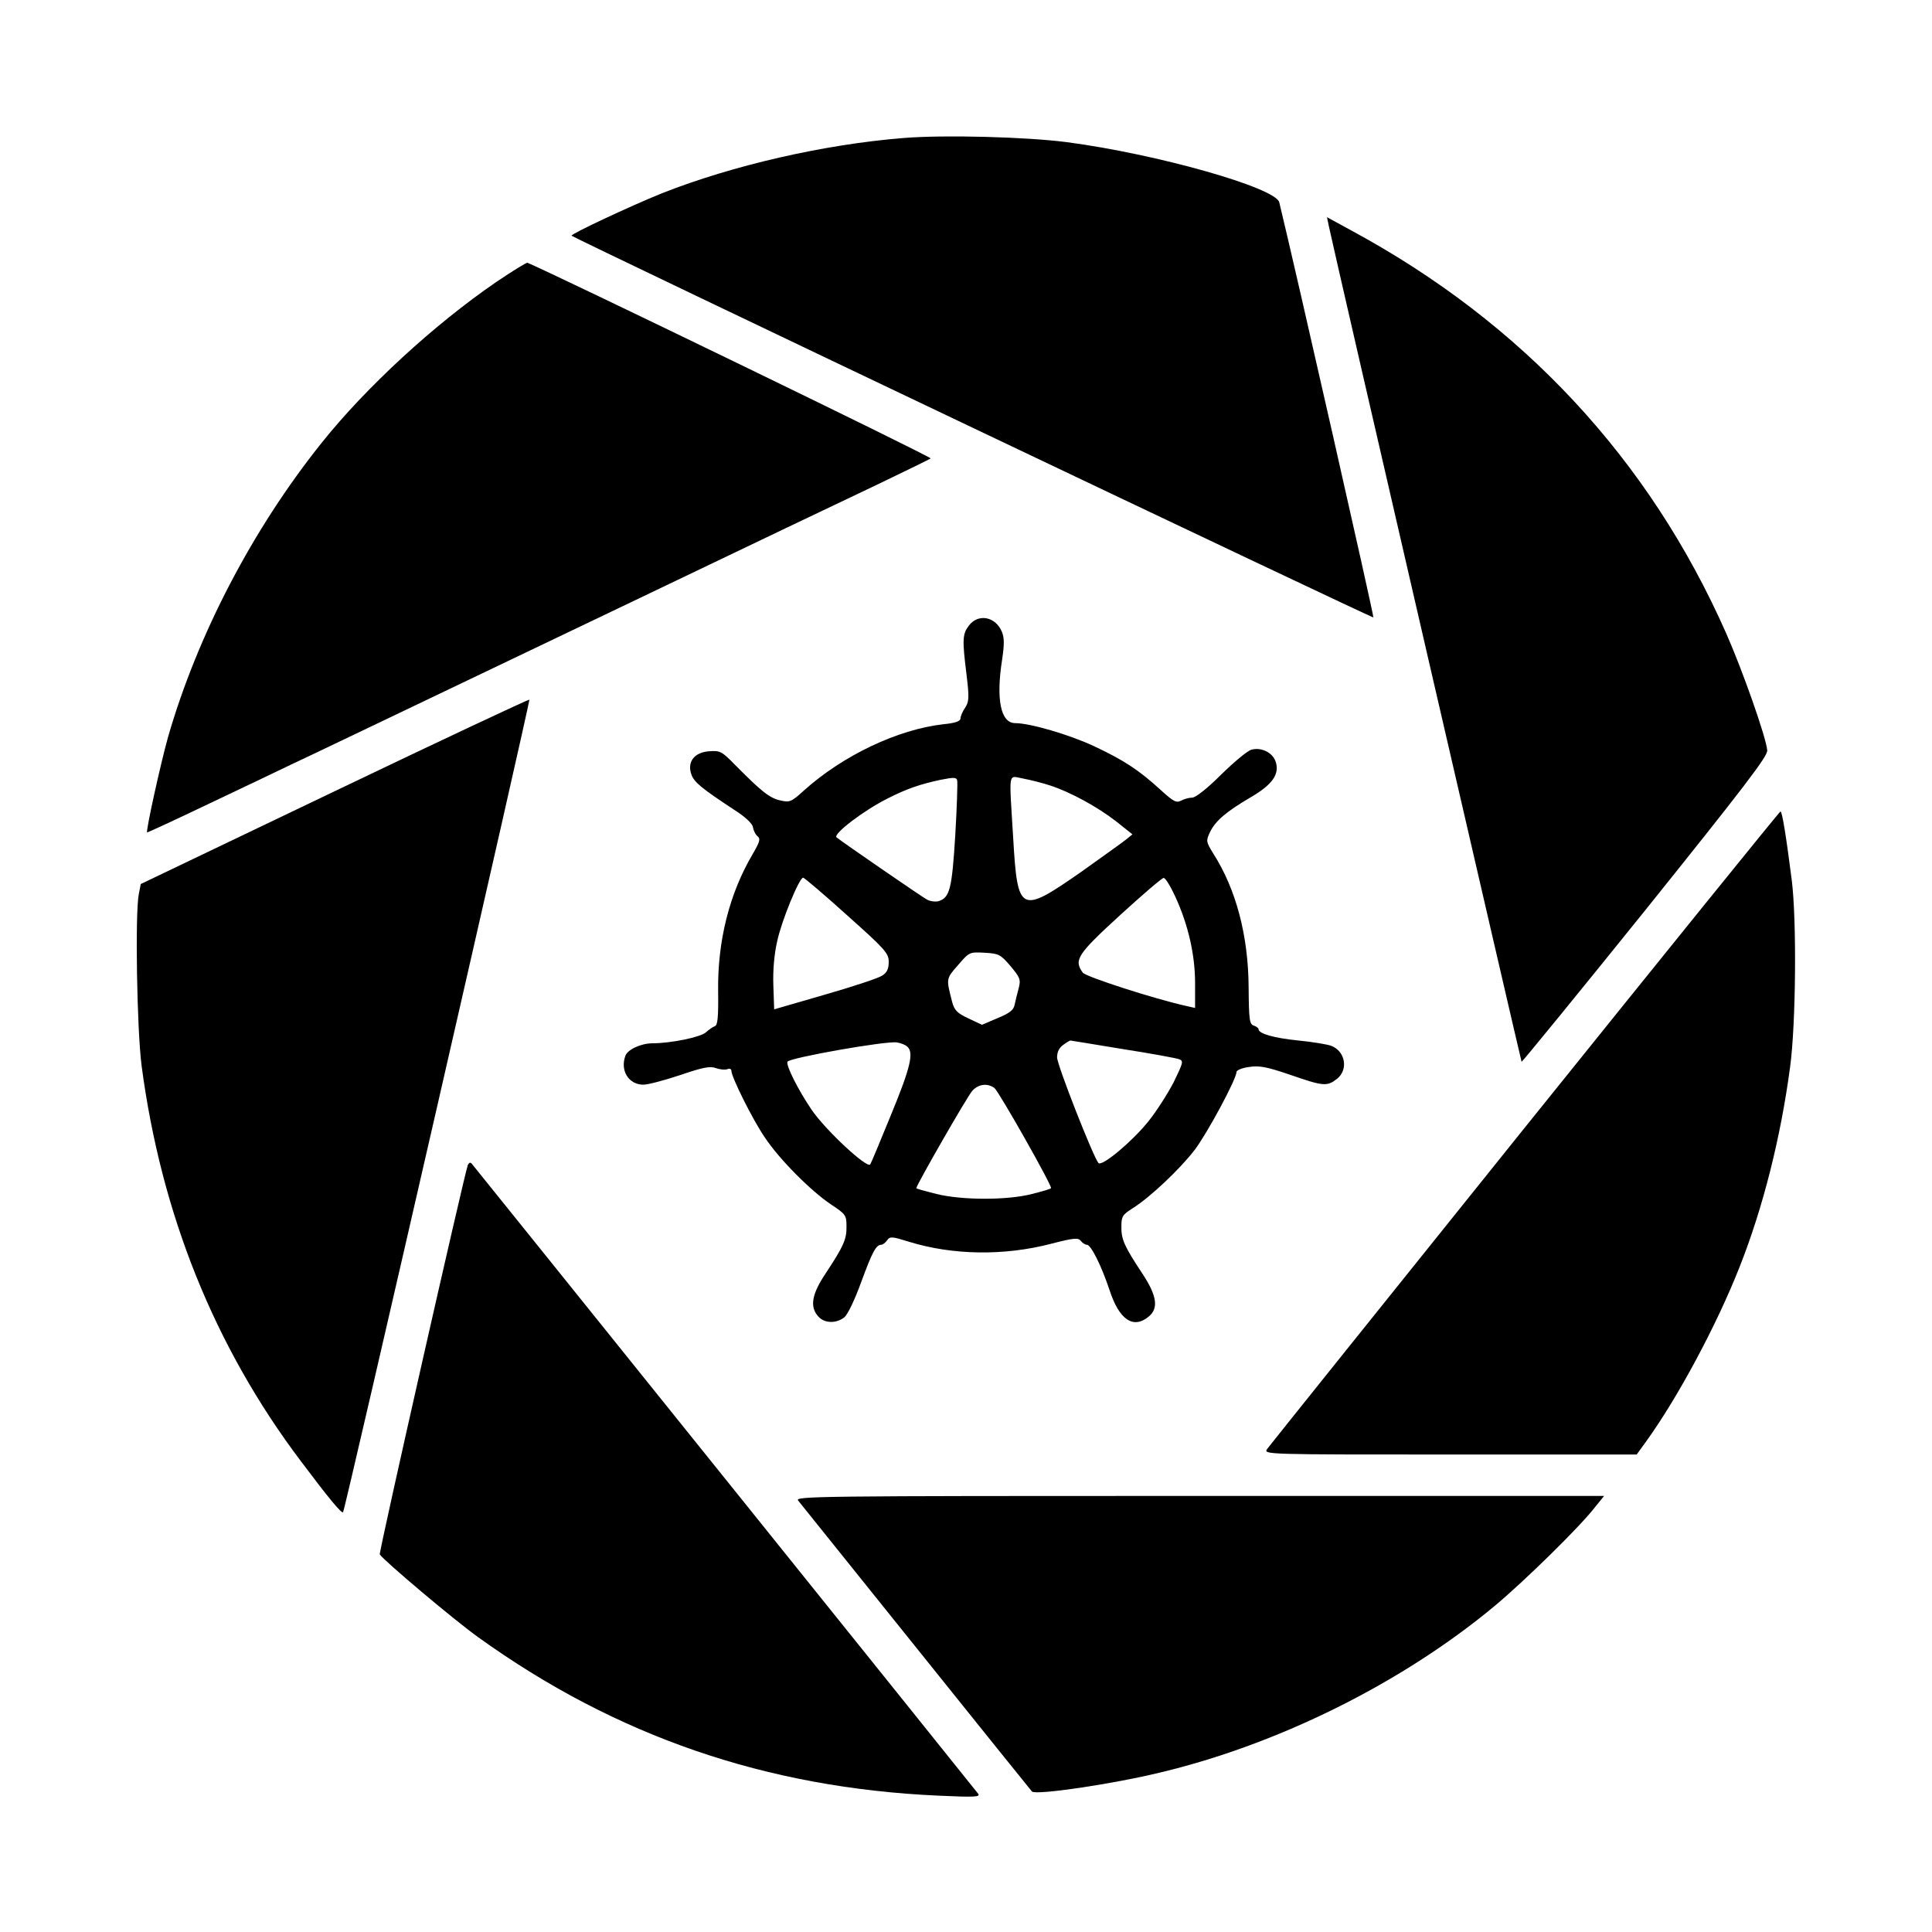
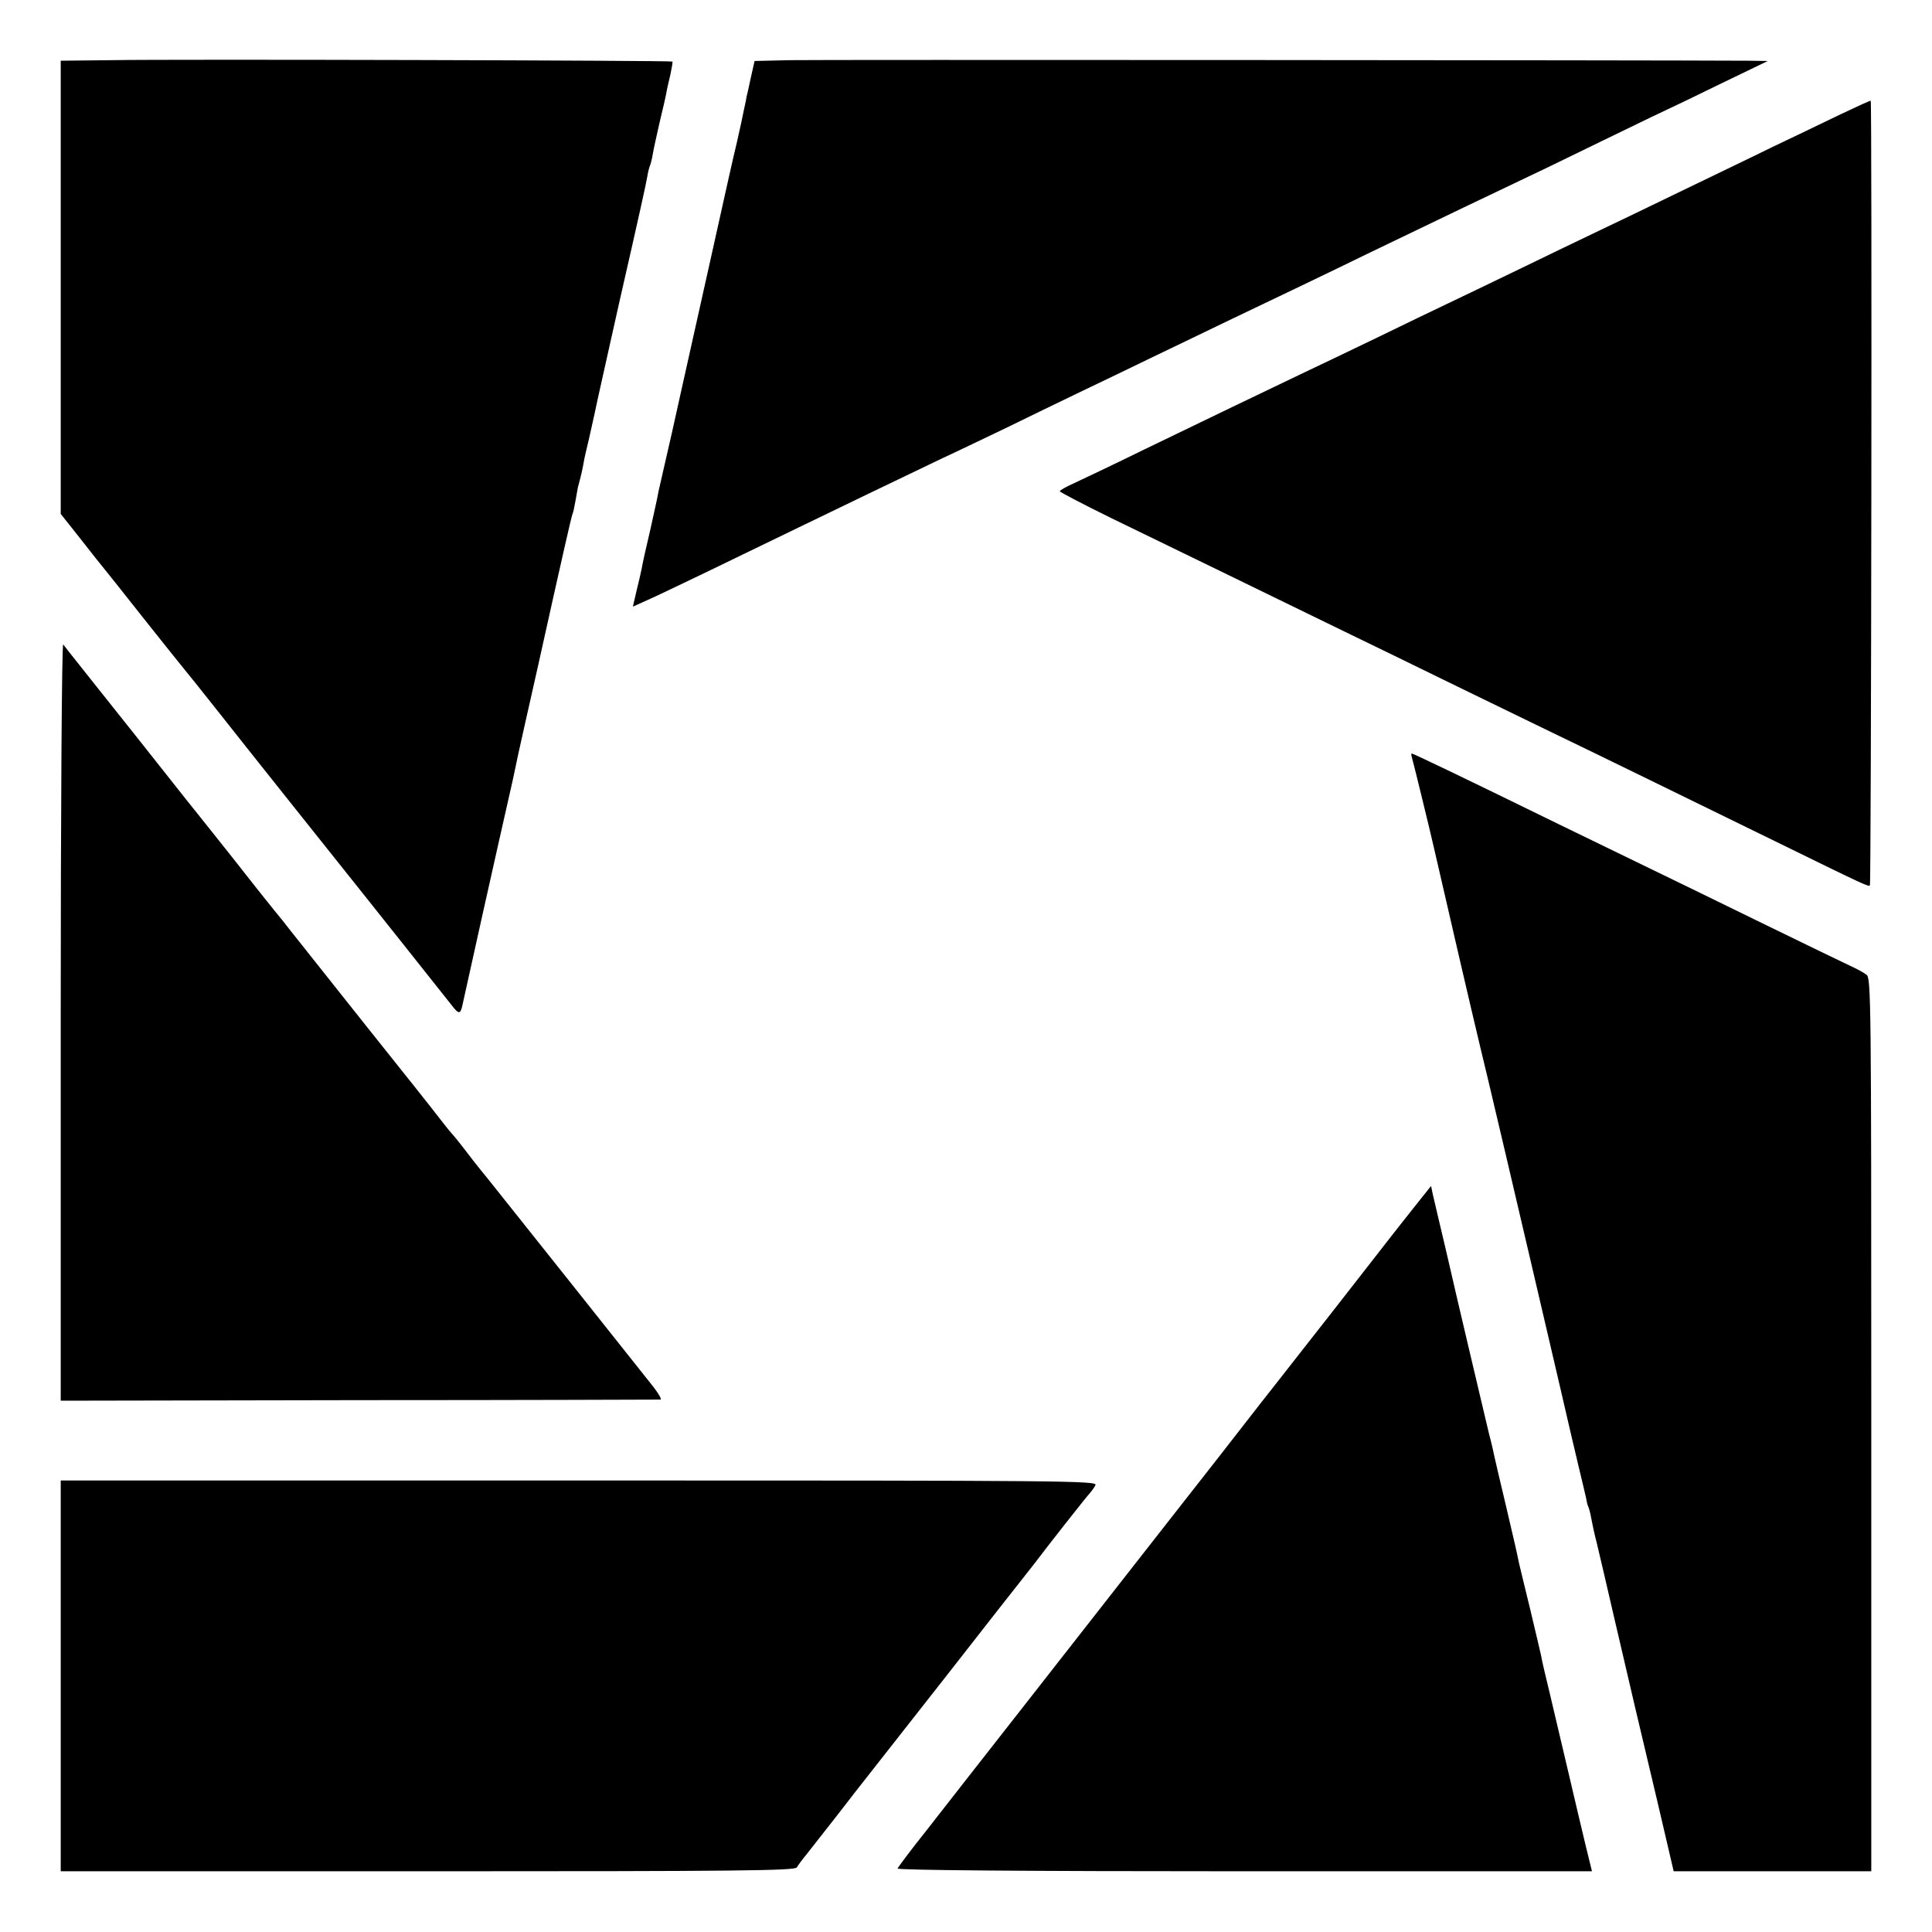
<svg xmlns="http://www.w3.org/2000/svg" version="1.0" width="700pt" height="700pt" viewBox="0 0 700 700" preserveAspectRatio="xMidYMid meet">
  <g transform="translate(0,700) scale(0.1,-0.1)" fill="#000000" stroke="none">
-     <path d="M3274 6500 c-288 -23 -619 -99 -875 -200 -114 -46 -334 -149 -328 -154 12 -11 2902 -1387 2905 -1383 3 3 -283 1266 -341 1504 -13 53 -443 175 -770 218 -148 19 -443 27 -591 15z" />
-     <path d="M4815 6179 c27 -127 696 -3023 698 -3026 2 -1 204 246 448 549 357 445 444 558 442 579 -3 45 -90 292 -149 425 -279 631 -738 1124 -1358 1459 l-88 48 7 -34z" />
-     <path d="M1799 5979 c-226 -155 -472 -381 -634 -584 -249 -311 -449 -694 -556 -1065 -27 -96 -81 -341 -76 -346 1 -1 101 45 222 103 121 57 256 122 300 143 90 42 260 124 1250 597 380 182 773 370 875 418 102 49 188 91 192 94 6 5 -1388 680 -1461 709 -4 1 -54 -30 -112 -69z" />
-     <path d="M3511 4734 c-24 -31 -25 -51 -9 -179 10 -83 9 -97 -5 -119 -10 -14 -17 -32 -17 -39 0 -10 -19 -17 -62 -21 -166 -19 -363 -113 -504 -239 -47 -43 -53 -45 -87 -37 -38 8 -68 32 -164 129 -48 49 -54 52 -94 49 -54 -4 -80 -39 -64 -84 10 -28 35 -49 155 -128 41 -26 66 -50 68 -63 2 -12 9 -27 17 -33 11 -9 8 -20 -17 -63 -86 -145 -129 -319 -126 -501 1 -94 -2 -121 -12 -124 -8 -3 -22 -13 -32 -22 -19 -18 -128 -40 -193 -40 -42 0 -90 -22 -99 -45 -20 -54 12 -105 65 -105 17 0 77 16 134 35 82 28 108 33 129 25 14 -5 33 -7 41 -4 8 4 15 1 15 -6 0 -22 77 -177 121 -241 53 -80 167 -194 240 -243 53 -35 56 -39 56 -79 1 -47 -11 -73 -75 -170 -51 -76 -59 -122 -27 -157 22 -25 65 -26 94 -3 13 11 38 64 61 127 40 109 54 136 73 136 5 0 15 7 21 16 11 15 18 14 79 -5 159 -49 345 -52 517 -7 81 21 97 22 106 10 6 -8 16 -14 22 -14 15 0 53 -77 82 -164 35 -108 86 -142 141 -97 38 30 31 77 -23 158 -64 97 -76 123 -75 169 0 37 4 43 42 67 62 39 169 140 223 210 45 59 152 257 152 283 0 6 20 15 45 18 37 6 64 1 149 -28 121 -42 134 -43 170 -15 42 33 31 100 -21 120 -14 5 -67 14 -118 19 -90 9 -145 25 -145 41 0 4 -8 10 -17 13 -16 5 -18 21 -19 138 -1 187 -45 356 -129 487 -25 41 -26 44 -11 76 20 41 57 73 147 126 81 47 107 86 90 132 -12 31 -51 50 -86 41 -14 -3 -63 -44 -110 -90 -51 -51 -93 -84 -106 -84 -11 0 -29 -5 -40 -11 -17 -9 -28 -3 -76 41 -77 70 -130 105 -236 155 -91 43 -235 85 -289 85 -52 0 -70 85 -47 231 8 54 8 78 -1 100 -23 55 -85 67 -119 23z m-50 -762 c-12 -194 -20 -224 -60 -237 -11 -3 -31 -1 -43 6 -17 9 -302 205 -327 225 -14 12 99 98 185 141 69 35 118 52 194 68 46 9 56 9 58 -3 2 -8 -1 -98 -7 -200z m344 182 c74 -24 172 -78 239 -130 l59 -47 -22 -18 c-12 -10 -87 -63 -165 -119 -220 -153 -229 -149 -245 123 -15 251 -20 226 37 216 26 -5 70 -16 97 -25z m-736 -470 c139 -124 151 -138 151 -169 0 -25 -6 -39 -24 -50 -13 -9 -107 -40 -208 -69 l-183 -53 -3 86 c-2 54 3 114 14 161 16 75 80 230 94 230 4 0 76 -61 159 -136z m1189 68 c47 -102 72 -211 72 -314 l0 -90 -31 7 c-114 25 -365 106 -376 121 -33 46 -20 66 135 208 81 74 152 135 158 135 6 1 25 -30 42 -67z m-597 -252 c35 -42 38 -49 30 -80 -5 -19 -12 -46 -15 -61 -4 -19 -18 -30 -62 -48 l-56 -24 -49 23 c-41 19 -51 30 -59 59 -22 86 -23 84 21 134 41 48 42 48 97 45 51 -3 57 -6 93 -48z m-374 -292 c25 -21 12 -76 -59 -248 -39 -96 -73 -177 -75 -179 -11 -16 -162 124 -213 199 -48 71 -92 158 -87 173 4 14 361 77 397 70 14 -2 31 -9 37 -15z m781 -9 c103 -16 195 -33 205 -37 16 -6 13 -14 -21 -84 -22 -42 -63 -106 -92 -142 -60 -74 -167 -163 -180 -150 -18 20 -150 355 -150 383 0 20 8 35 22 45 12 9 24 16 26 16 2 0 87 -14 190 -31z m-465 -141 c17 -14 211 -357 205 -363 -2 -3 -33 -12 -69 -21 -88 -23 -253 -23 -346 0 -40 10 -73 19 -73 21 0 11 186 335 203 353 23 25 55 28 80 10z" />
-     <path d="M1212 4133 l-702 -336 -7 -36 c-14 -69 -7 -490 10 -622 71 -538 264 -1018 577 -1433 102 -136 148 -191 153 -185 7 7 679 2940 675 2944 -2 2 -320 -147 -706 -332z" />
-     <path d="M5525 2915 c-506 -630 -926 -1154 -934 -1165 -13 -20 -10 -20 663 -20 l676 0 34 47 c115 159 256 422 339 633 85 215 149 469 183 725 21 156 24 531 6 675 -21 165 -35 250 -41 250 -3 0 -420 -516 -926 -1145z" />
-     <path d="M1695 2779 c-14 -40 -323 -1404 -319 -1411 14 -22 271 -239 358 -301 497 -357 1041 -545 1666 -573 132 -6 153 -5 144 7 -19 25 -1827 2274 -1835 2283 -5 6 -10 3 -14 -5z" />
-     <path d="M2892 1563 c8 -10 201 -250 428 -533 227 -283 416 -518 419 -521 13 -14 287 26 461 68 431 102 881 326 1215 604 107 89 309 287 363 357 l34 42 -1468 0 c-1396 0 -1466 -1 -1452 -17z" />
+     <path d="M403 6782 l-183 -2 0 -821 0 -821 73 -92 c39 -50 77 -98 84 -106 7 -8 71 -89 143 -180 72 -91 139 -174 148 -185 9 -11 60 -74 112 -140 80 -102 500 -629 537 -675 14 -17 286 -360 321 -404 24 -31 30 -31 37 0 3 16 128 577 182 814 8 36 16 76 19 90 3 14 36 162 74 330 37 168 80 359 95 425 15 66 28 122 30 125 2 3 6 23 10 45 4 22 8 45 9 50 12 44 16 63 20 85 2 14 11 54 20 90 8 36 17 76 20 90 4 22 50 226 91 410 73 320 95 420 100 449 3 19 8 37 10 41 2 4 7 22 10 41 3 19 15 71 25 116 11 46 22 93 24 105 2 13 9 43 15 68 5 24 9 46 7 47 -4 4 -1808 9 -2033 5z" />
+     <path d="M2859 6782 l-125 -3 -14 -62 c-7 -34 -14 -64 -15 -67 0 -3 -4 -23 -9 -45 -4 -22 -16 -76 -26 -120 -11 -44 -51 -224 -90 -400 -39 -176 -87 -390 -106 -475 -19 -85 -37 -166 -40 -180 -3 -13 -14 -60 -24 -105 -10 -45 -21 -92 -24 -105 -2 -14 -16 -77 -30 -140 -15 -63 -29 -126 -31 -140 -3 -14 -11 -51 -19 -82 l-13 -56 51 23 c28 12 123 58 211 100 268 130 432 209 610 295 94 45 206 99 250 120 44 20 145 69 225 107 80 39 201 98 270 131 69 33 190 91 270 130 80 38 201 97 270 130 170 81 358 171 520 250 276 133 447 215 515 247 39 18 182 87 319 154 137 67 250 121 251 121 1 0 80 38 176 85 l174 84 -70 1 c-328 2 -3379 4 -3476 2z" />
+     <path d="M6669 6586 c-58 -28 -170 -82 -250 -120 -79 -39 -232 -112 -339 -164 -107 -52 -240 -116 -295 -142 -55 -26 -181 -87 -280 -135 -99 -48 -216 -104 -260 -125 -44 -21 -159 -76 -255 -123 -96 -46 -222 -107 -280 -134 -147 -70 -331 -159 -565 -272 -110 -54 -224 -108 -252 -121 -29 -13 -53 -26 -53 -30 0 -3 84 -47 188 -98 236 -115 614 -298 847 -412 99 -48 270 -131 380 -185 110 -54 272 -132 360 -175 164 -79 420 -204 835 -407 312 -153 320 -156 325 -151 5 5 8 2839 3 2843 -2 1 -50 -21 -109 -49z" />
+     <path d="M220 3300 l0 -1375 1083 2 c595 0 1086 2 1090 2 5 1 -6 20 -24 44 -50 63 -533 671 -603 758 -34 41 -72 90 -86 109 -14 18 -33 42 -44 54 -10 11 -30 37 -45 56 -14 19 -134 170 -266 335 -132 166 -253 319 -270 340 -16 21 -43 55 -60 75 -16 20 -43 54 -60 75 -35 45 -160 203 -178 225 -7 8 -127 159 -266 335 -140 176 -258 324 -262 330 -5 5 -9 -609 -9 -1365z" />
+     <path d="M5115 4258 c4 -12 72 -291 80 -328 2 -8 22 -96 45 -195 23 -99 43 -187 45 -195 4 -19 79 -339 105 -445 38 -158 300 -1280 304 -1300 3 -11 14 -60 26 -110 12 -49 24 -101 27 -114 2 -14 6 -28 8 -31 2 -4 7 -21 10 -39 3 -17 12 -60 21 -94 8 -34 19 -80 24 -102 5 -22 56 -242 114 -490 59 -247 114 -483 123 -522 l17 -73 358 0 358 0 0 83 c0 45 0 773 0 1617 0 1452 -1 1536 -17 1548 -10 8 -36 22 -58 32 -22 10 -166 80 -320 155 -154 75 -329 161 -390 190 -60 29 -218 106 -350 170 -337 165 -525 255 -530 255 -2 0 -2 -6 0 -12z" />
+     <path d="M5130 2634 c-30 -38 -69 -87 -86 -109 -29 -38 -380 -487 -430 -550 -13 -16 -69 -88 -125 -160 -55 -71 -131 -168 -168 -215 -74 -94 -183 -234 -591 -755 -151 -192 -319 -408 -374 -478 -56 -70 -102 -132 -104 -137 -2 -6 458 -10 1256 -10 l1260 0 -24 98 c-13 53 -41 174 -63 267 -22 94 -52 220 -66 280 -15 61 -29 121 -31 135 -3 14 -21 90 -40 170 -20 80 -37 154 -40 165 -9 44 -14 66 -49 215 -20 85 -39 164 -41 175 -2 11 -10 47 -19 80 -8 33 -37 157 -65 275 -28 118 -69 294 -91 390 -23 96 -44 188 -48 204 l-6 29 -55 -69z" />
+     <path d="M220 928 l0 -708 1330 0 c1112 0 1330 2 1337 14 4 7 20 29 35 47 15 19 66 84 113 144 47 61 96 124 109 140 13 17 141 180 285 363 143 183 272 348 286 365 14 18 29 37 33 42 42 56 189 243 199 253 7 8 17 21 22 31 9 16 -97 17 -1870 17 l-1879 0 0 -708z" />
  </g>
</svg>
